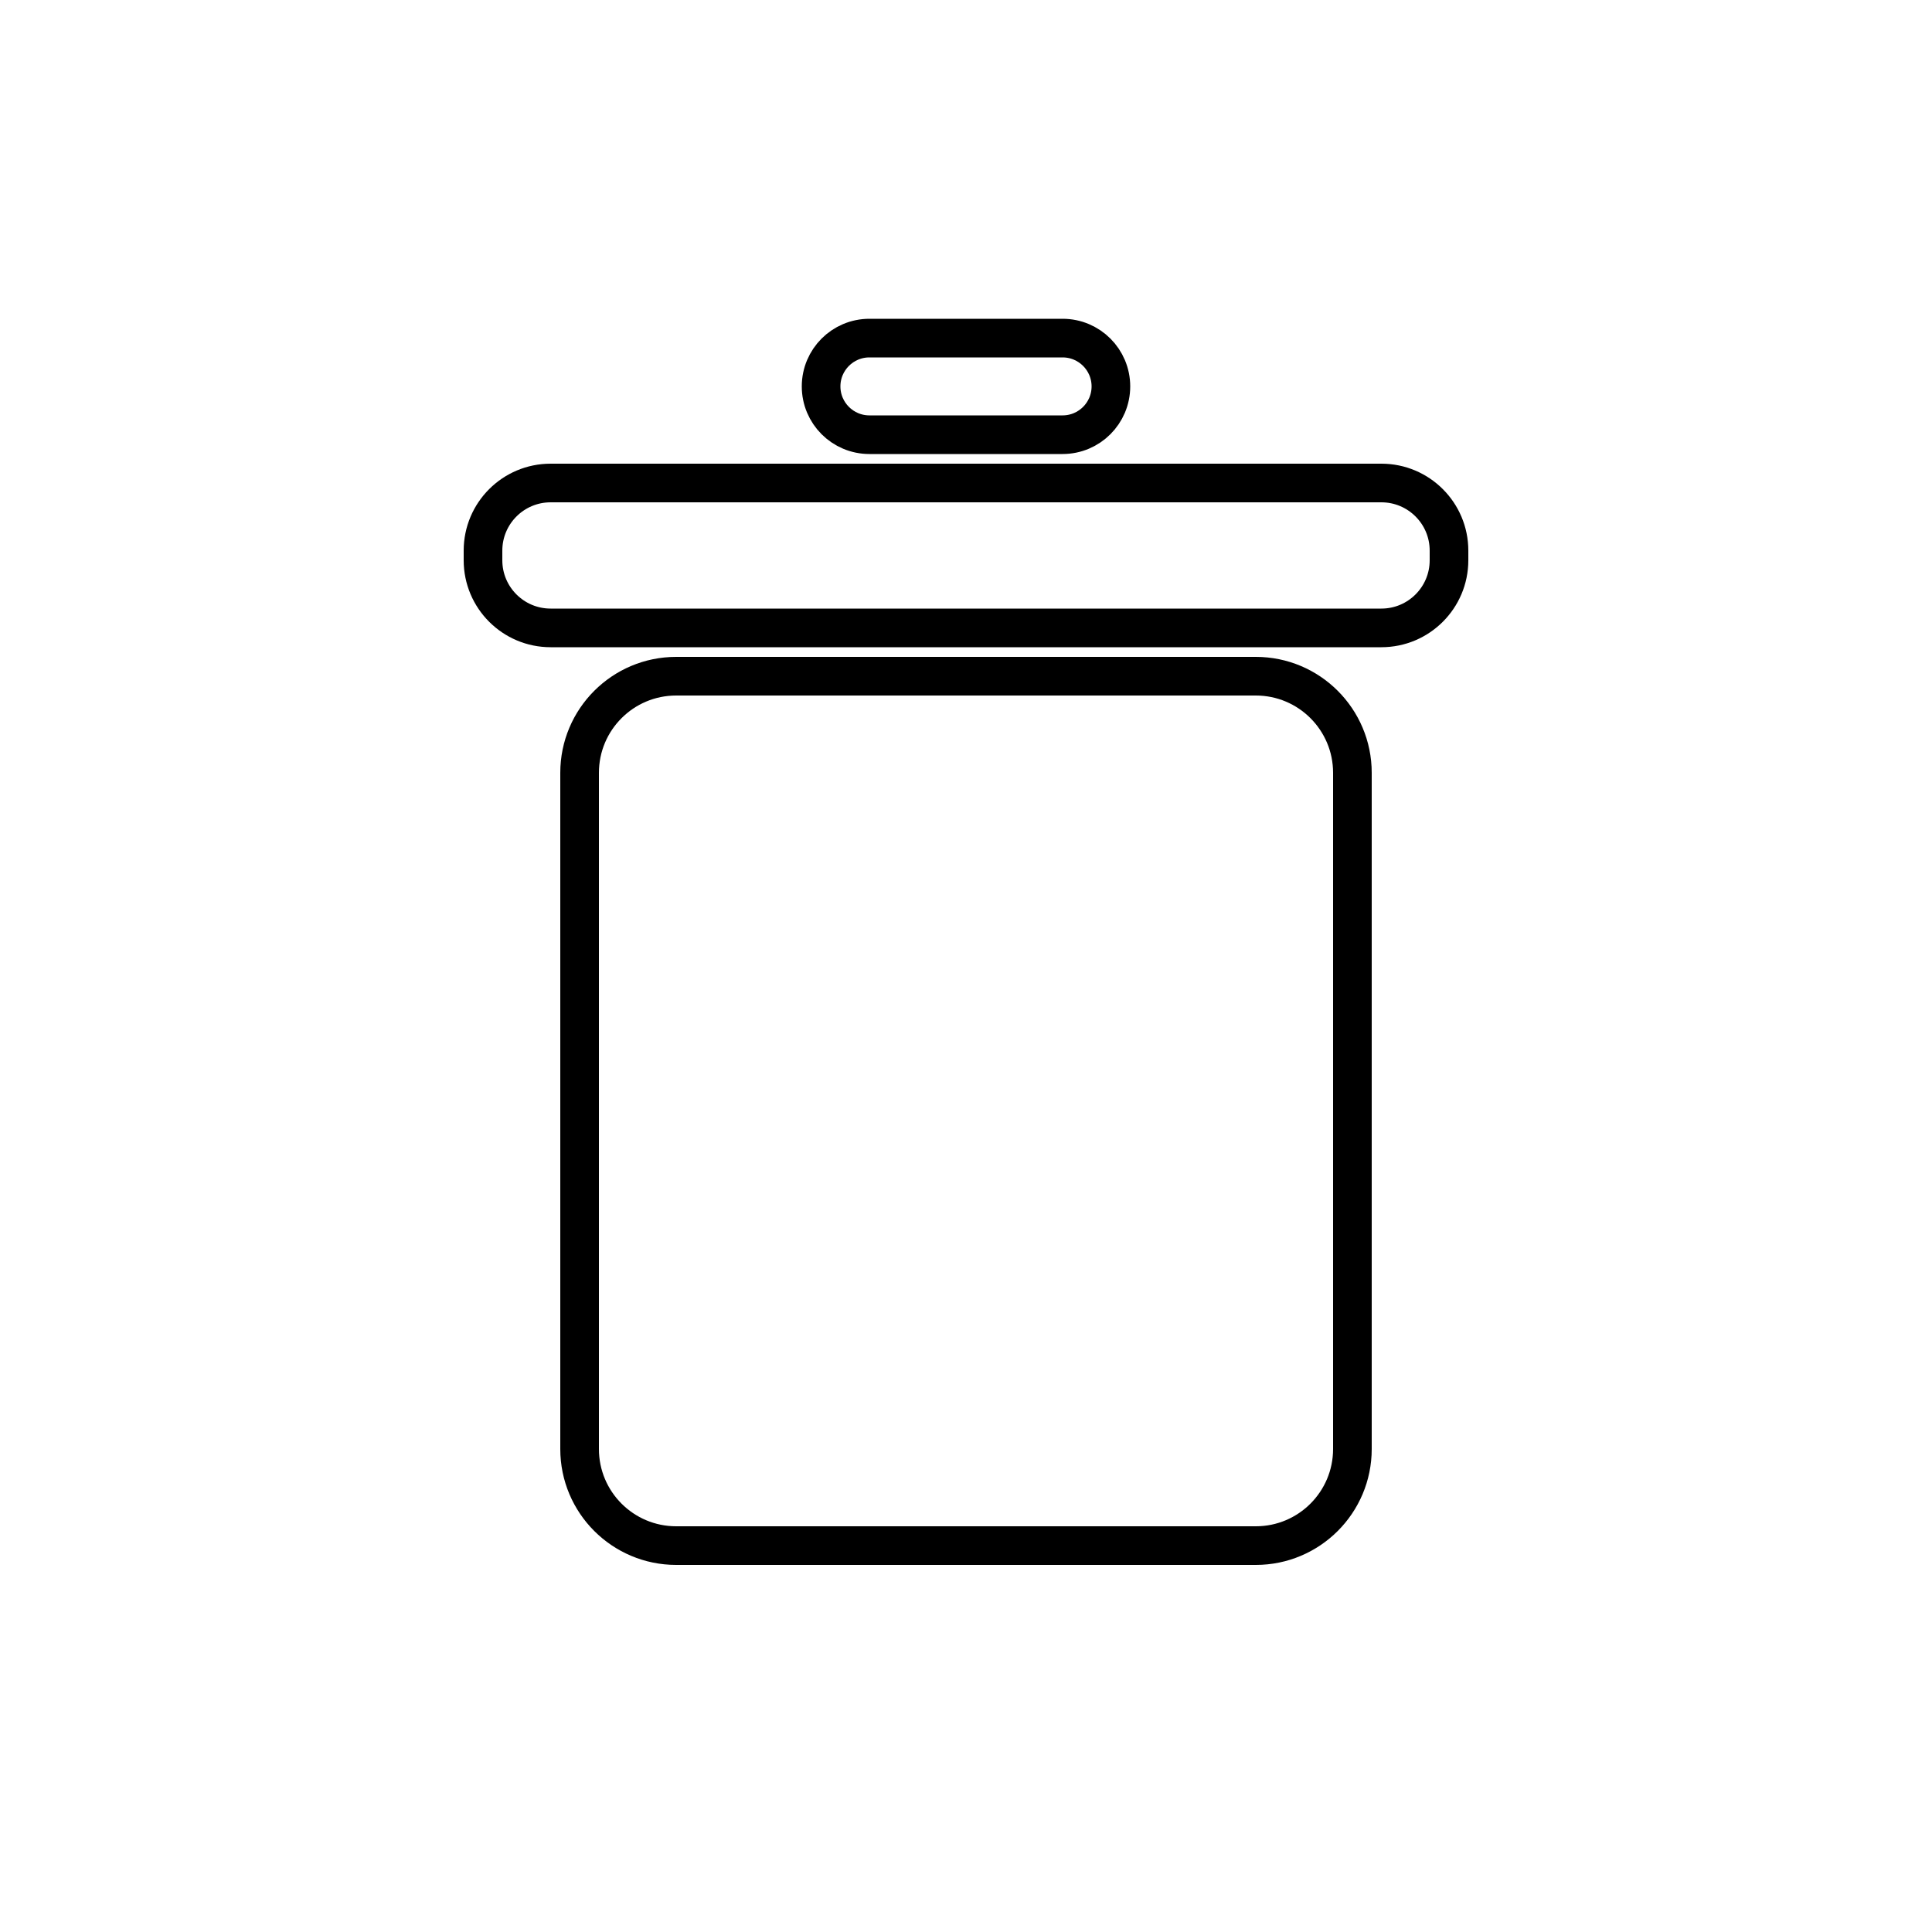
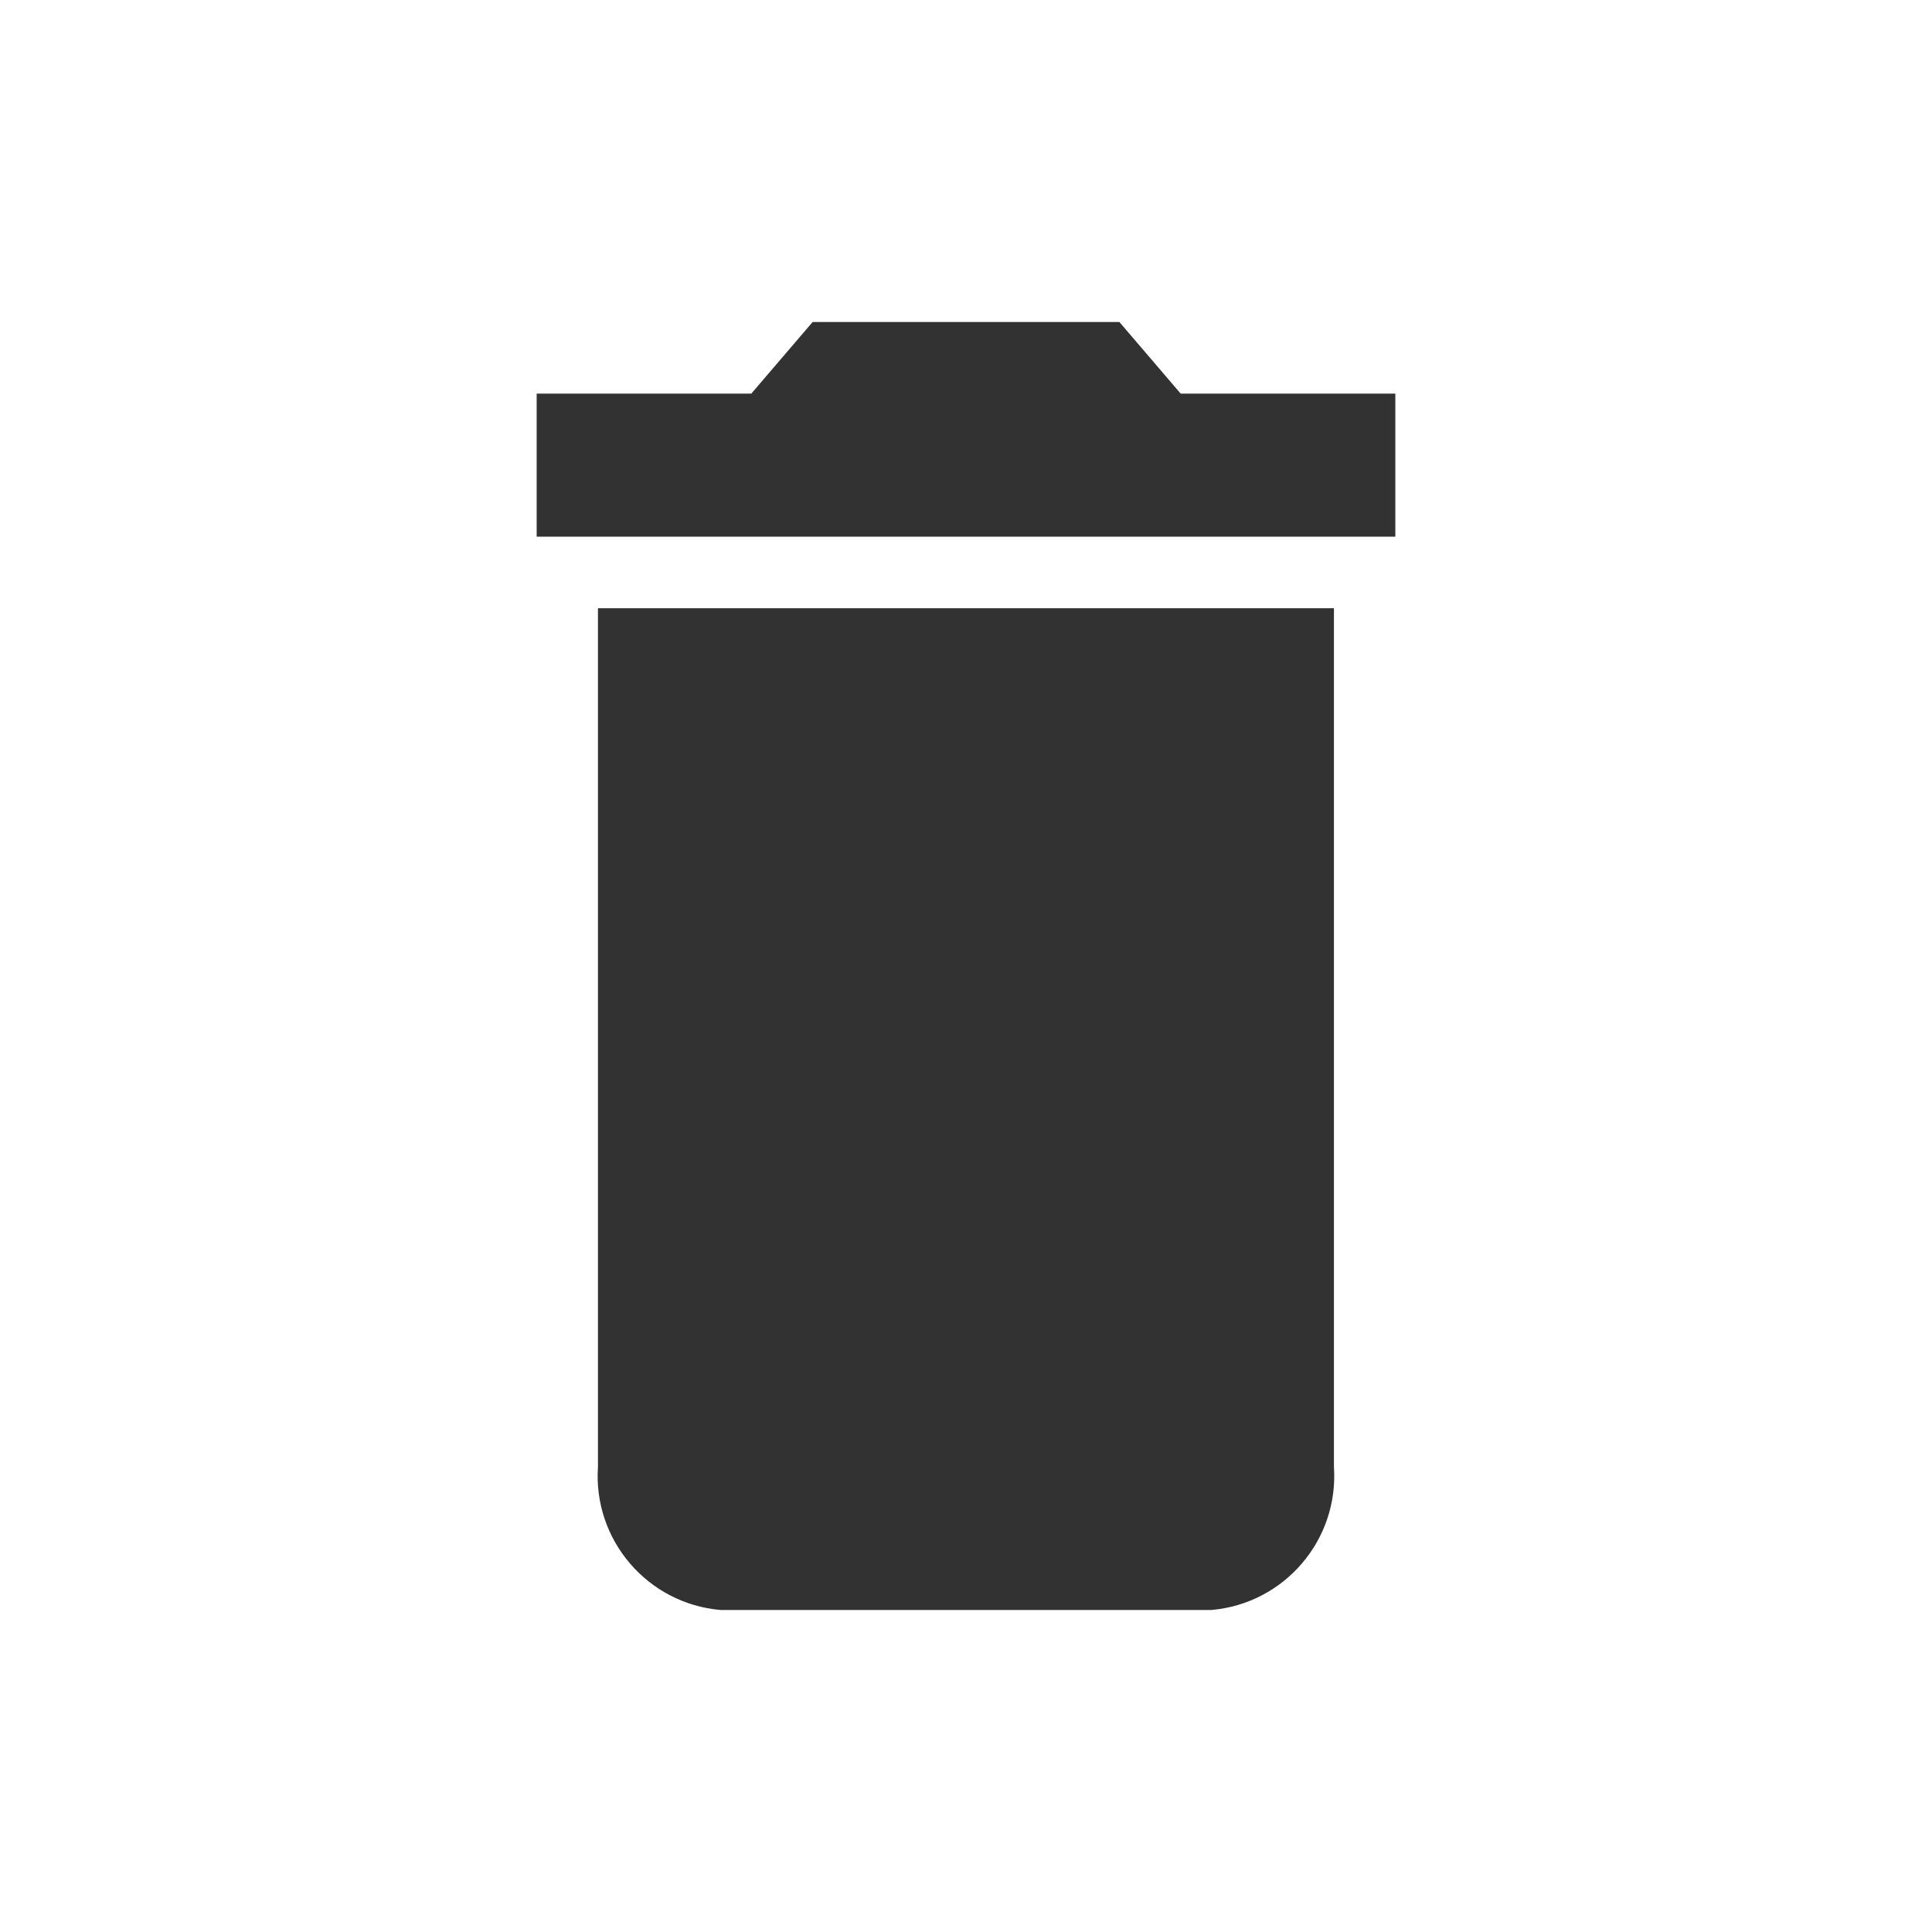
- <svg xmlns="http://www.w3.org/2000/svg" viewBox="0 0 200 200" width="200" height="200">
-   <rect x="60" y="70" width="80" height="90" rx="10" ry="10" fill="none" stroke="#000" stroke-width="4" />
-   <rect x="50" y="50" width="100" height="15" rx="7" ry="7" fill="none" stroke="#000" stroke-width="4" />
-   <rect x="85" y="35" width="30" height="10" rx="5" ry="5" fill="none" stroke="#000" stroke-width="4" />
+ <svg xmlns="http://www.w3.org/2000/svg" id="delete-24px" width="18" height="18" viewBox="0 0 18 18">
+   <path id="Trazado_6" data-name="Trazado 6" d="M0,0H18V18H0Z" fill="none" />
+   <path id="Trazado_7" data-name="Trazado 7" d="M5.571,13.667A1.253,1.253,0,0,0,6.714,15h4.571a1.253,1.253,0,0,0,1.143-1.333v-8H5.571ZM13,3.667H11L10.429,3H7.571L7,3.667H5V5h8Z" transform="translate(0 0)" fill="#323232" />
</svg>
